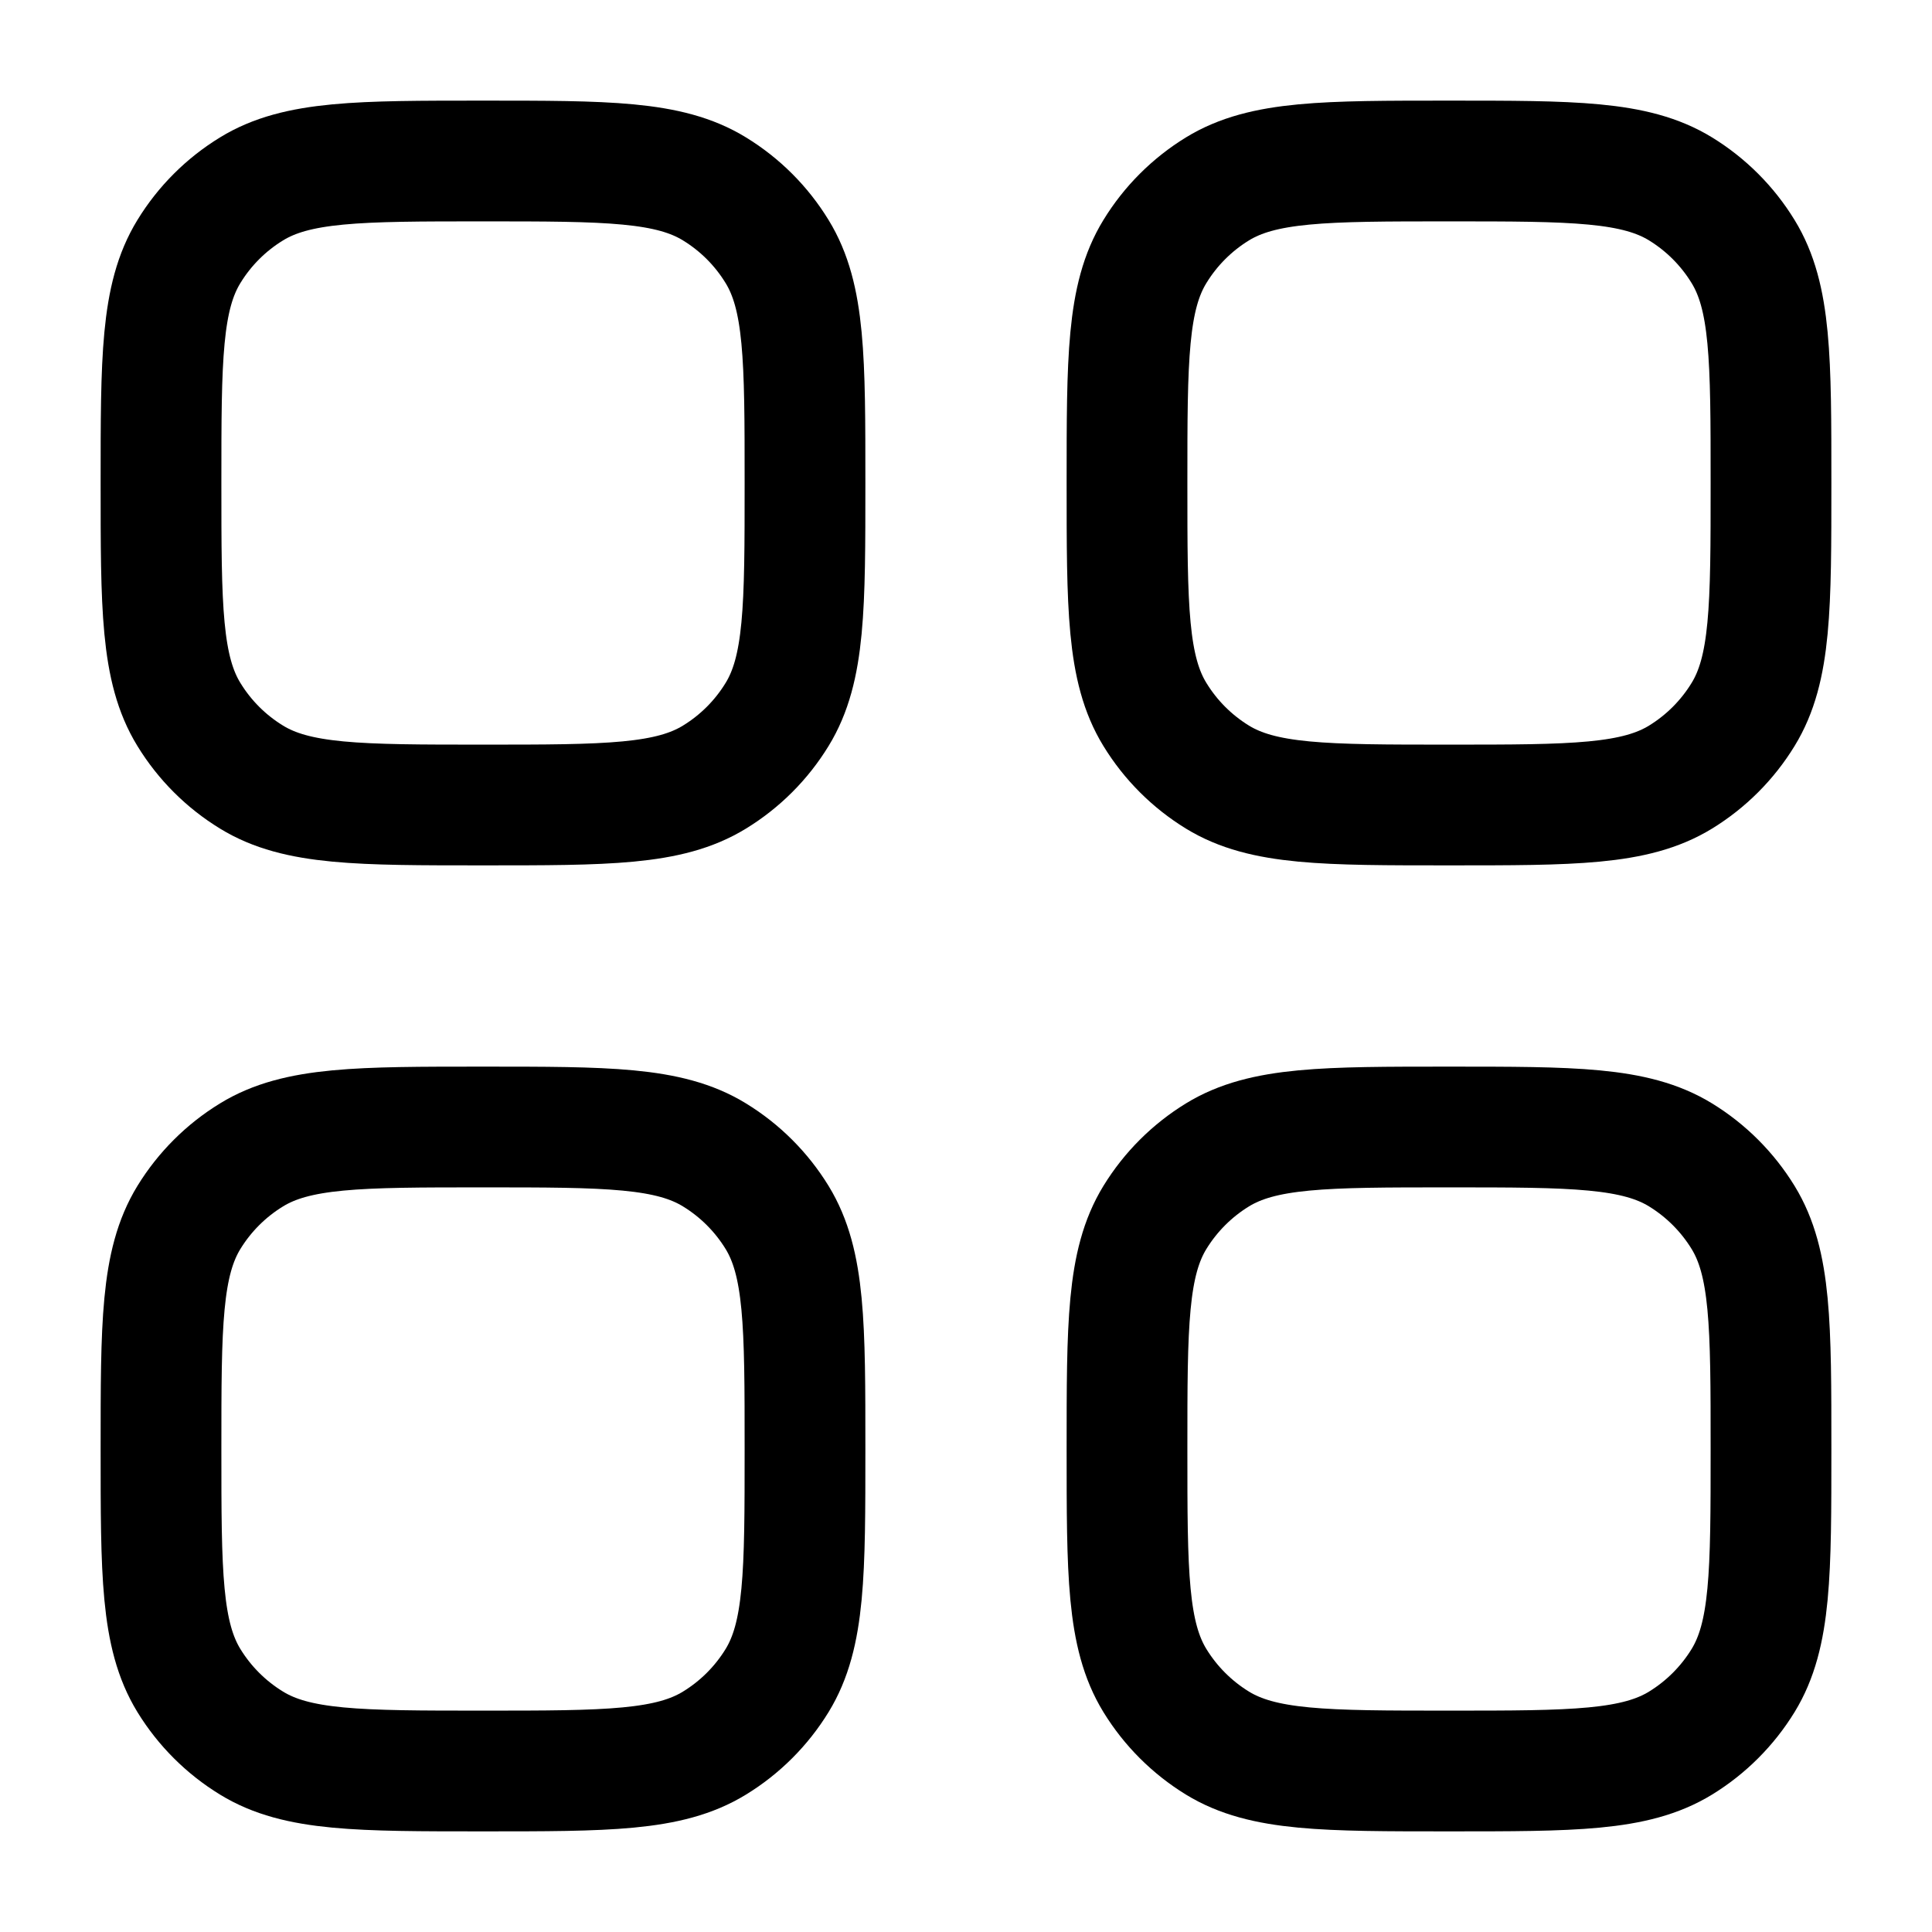
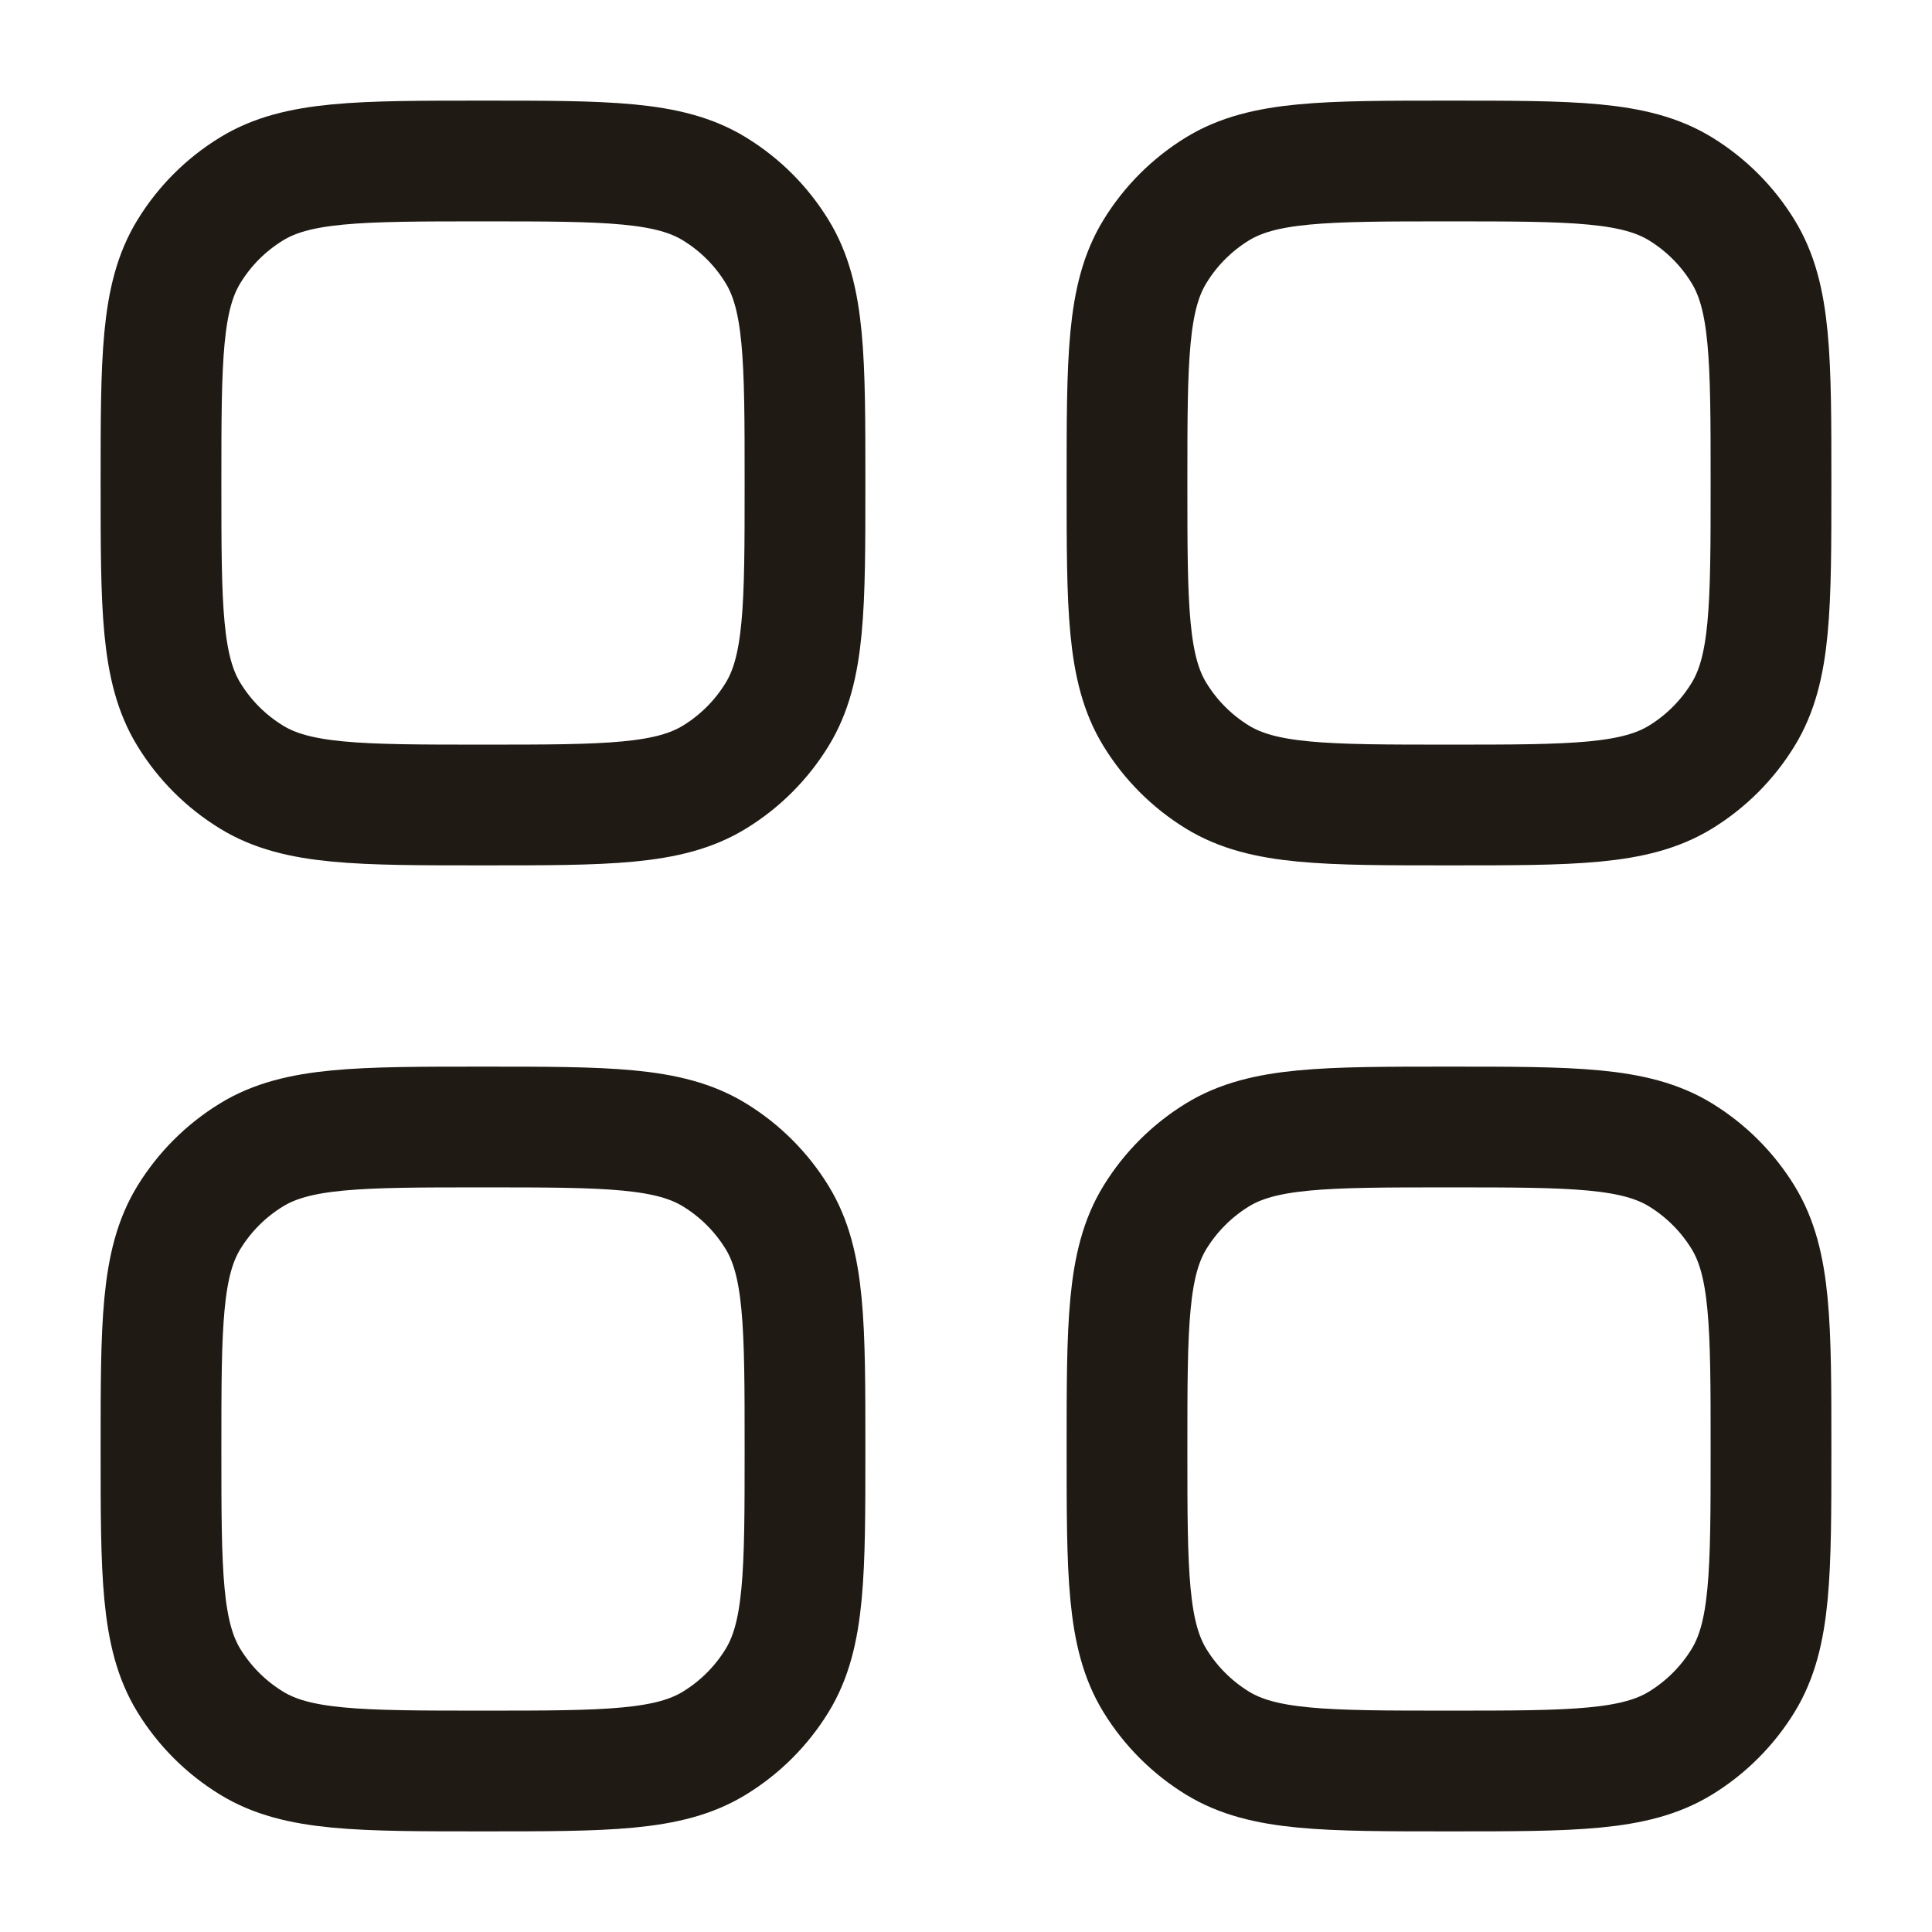
<svg xmlns="http://www.w3.org/2000/svg" viewBox="0 0 24 24" fill="none" width="25px" height="25px">
-   <path d="M2 18C2 16.46 2 15.689 2.347 15.123C2.541 14.807 2.807 14.541 3.124 14.347C3.689 14 4.46 14 6 14C7.54 14 8.311 14 8.876 14.347C9.193 14.541 9.459 14.807 9.653 15.123C10 15.689 10 16.46 10 18C10 19.54 10 20.311 9.653 20.877C9.459 21.193 9.193 21.459 8.876 21.653C8.311 22 7.54 22 6 22C4.46 22 3.689 22 3.124 21.653C2.807 21.459 2.541 21.193 2.347 20.877C2 20.311 2 19.54 2 18Z" stroke="black" stroke-width="1.5" />
-   <path d="M14 18C14 16.46 14 15.689 14.347 15.123C14.541 14.807 14.807 14.541 15.123 14.347C15.689 14 16.46 14 18 14C19.54 14 20.311 14 20.877 14.347C21.193 14.541 21.459 14.807 21.653 15.123C22 15.689 22 16.46 22 18C22 19.54 22 20.311 21.653 20.877C21.459 21.193 21.193 21.459 20.877 21.653C20.311 22 19.54 22 18 22C16.46 22 15.689 22 15.123 21.653C14.807 21.459 14.541 21.193 14.347 20.877C14 20.311 14 19.54 14 18Z" stroke="black" stroke-width="1.5" />
-   <path d="M2 6C2 4.46 2 3.689 2.347 3.124C2.541 2.807 2.807 2.541 3.124 2.347C3.689 2 4.46 2 6 2C7.54 2 8.311 2 8.876 2.347C9.193 2.541 9.459 2.807 9.653 3.124C10 3.689 10 4.46 10 6C10 7.54 10 8.311 9.653 8.876C9.459 9.193 9.193 9.459 8.876 9.653C8.311 10 7.54 10 6 10C4.46 10 3.689 10 3.124 9.653C2.807 9.459 2.541 9.193 2.347 8.876C2 8.311 2 7.54 2 6Z" stroke="black" stroke-width="1.5" />
-   <path d="M14 6C14 4.46 14 3.689 14.347 3.124C14.541 2.807 14.807 2.541 15.123 2.347C15.689 2 16.46 2 18 2C19.54 2 20.311 2 20.877 2.347C21.193 2.541 21.459 2.807 21.653 3.124C22 3.689 22 4.46 22 6C22 7.54 22 8.311 21.653 8.876C21.459 9.193 21.193 9.459 20.877 9.653C20.311 10 19.54 10 18 10C16.46 10 15.689 10 15.123 9.653C14.807 9.459 14.541 9.193 14.347 8.876C14 8.311 14 7.54 14 6Z" stroke="black" stroke-width="1.5" />
+   <style>
+     svg { color: #1f1a14; }
+     @media (prefers-color-scheme: dark) {
+       svg { color: #f5efe6; }
+     }
+   </style>
+   <path d="M2 18C2 16.46 2 15.689 2.347 15.123C2.541 14.807 2.807 14.541 3.124 14.347C3.689 14 4.46 14 6 14C7.54 14 8.311 14 8.876 14.347C9.193 14.541 9.459 14.807 9.653 15.123C10 15.689 10 16.46 10 18C10 19.54 10 20.311 9.653 20.877C9.459 21.193 9.193 21.459 8.876 21.653C8.311 22 7.54 22 6 22C4.46 22 3.689 22 3.124 21.653C2.807 21.459 2.541 21.193 2.347 20.877C2 20.311 2 19.54 2 18Z" stroke="currentColor" stroke-width="1.5" />
+   <path d="M14 18C14 16.46 14 15.689 14.347 15.123C14.541 14.807 14.807 14.541 15.123 14.347C15.689 14 16.46 14 18 14C19.54 14 20.311 14 20.877 14.347C21.193 14.541 21.459 14.807 21.653 15.123C22 15.689 22 16.46 22 18C22 19.54 22 20.311 21.653 20.877C21.459 21.193 21.193 21.459 20.877 21.653C20.311 22 19.54 22 18 22C16.46 22 15.689 22 15.123 21.653C14.807 21.459 14.541 21.193 14.347 20.877C14 20.311 14 19.54 14 18Z" stroke="currentColor" stroke-width="1.5" />
+   <path d="M2 6C2 4.46 2 3.689 2.347 3.124C2.541 2.807 2.807 2.541 3.124 2.347C3.689 2 4.46 2 6 2C7.54 2 8.311 2 8.876 2.347C9.193 2.541 9.459 2.807 9.653 3.124C10 3.689 10 4.46 10 6C10 7.54 10 8.311 9.653 8.876C9.459 9.193 9.193 9.459 8.876 9.653C8.311 10 7.54 10 6 10C4.46 10 3.689 10 3.124 9.653C2.807 9.459 2.541 9.193 2.347 8.876C2 8.311 2 7.54 2 6Z" stroke="currentColor" stroke-width="1.5" />
+   <path d="M14 6C14 4.46 14 3.689 14.347 3.124C14.541 2.807 14.807 2.541 15.123 2.347C15.689 2 16.46 2 18 2C19.54 2 20.311 2 20.877 2.347C21.193 2.541 21.459 2.807 21.653 3.124C22 3.689 22 4.46 22 6C22 7.54 22 8.311 21.653 8.876C21.459 9.193 21.193 9.459 20.877 9.653C20.311 10 19.54 10 18 10C16.46 10 15.689 10 15.123 9.653C14.807 9.459 14.541 9.193 14.347 8.876C14 8.311 14 7.54 14 6Z" stroke="currentColor" stroke-width="1.5" />
</svg>
